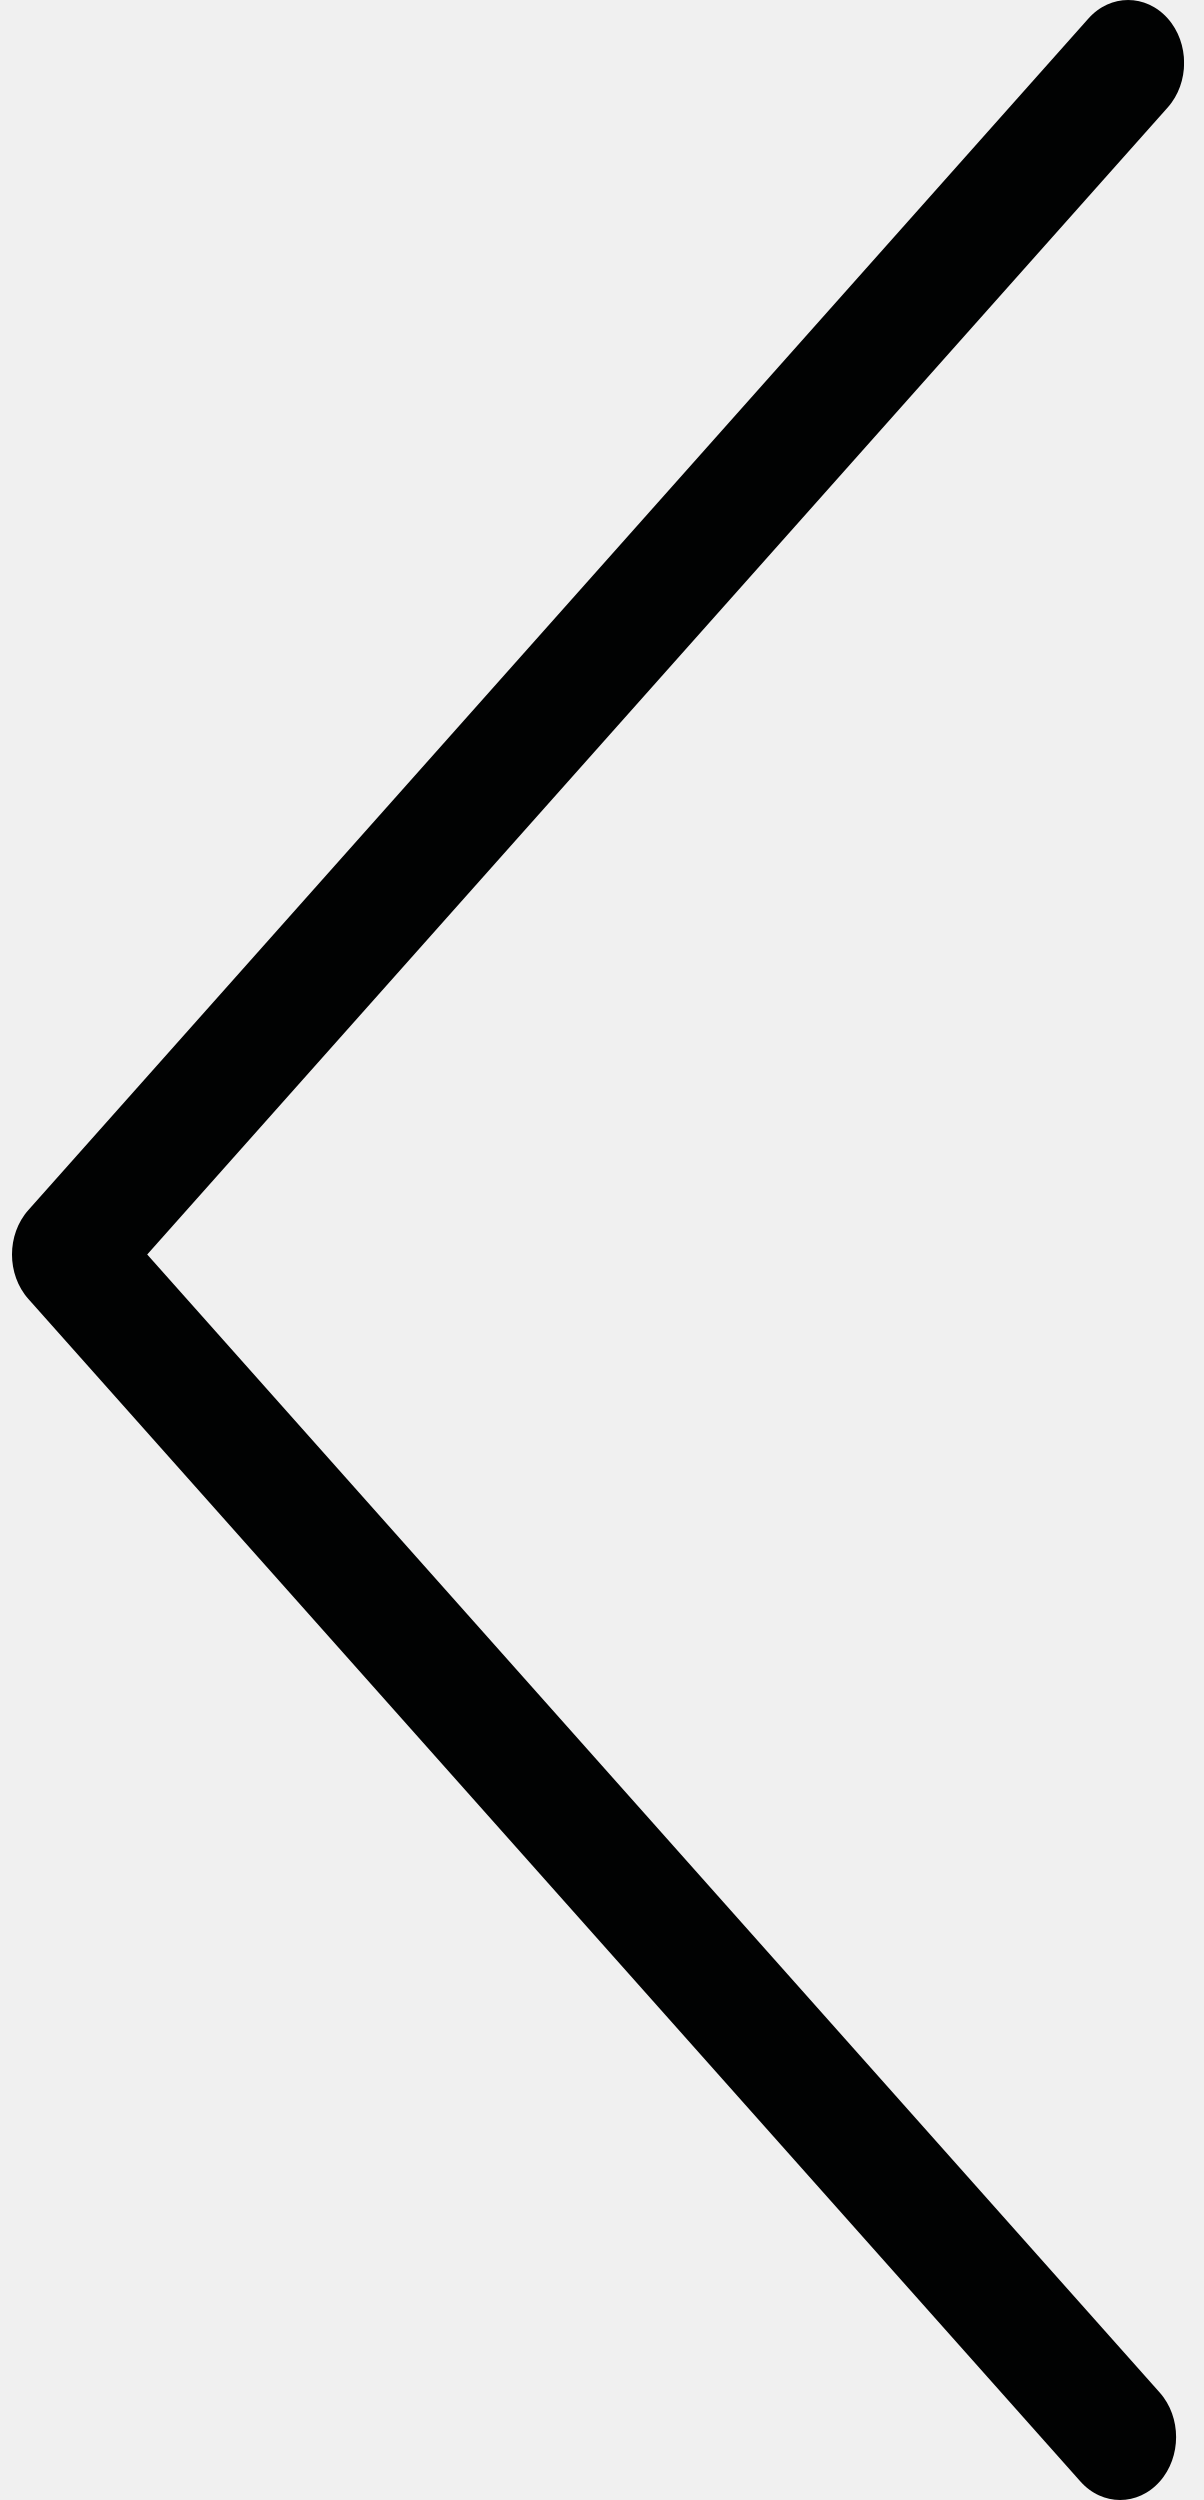
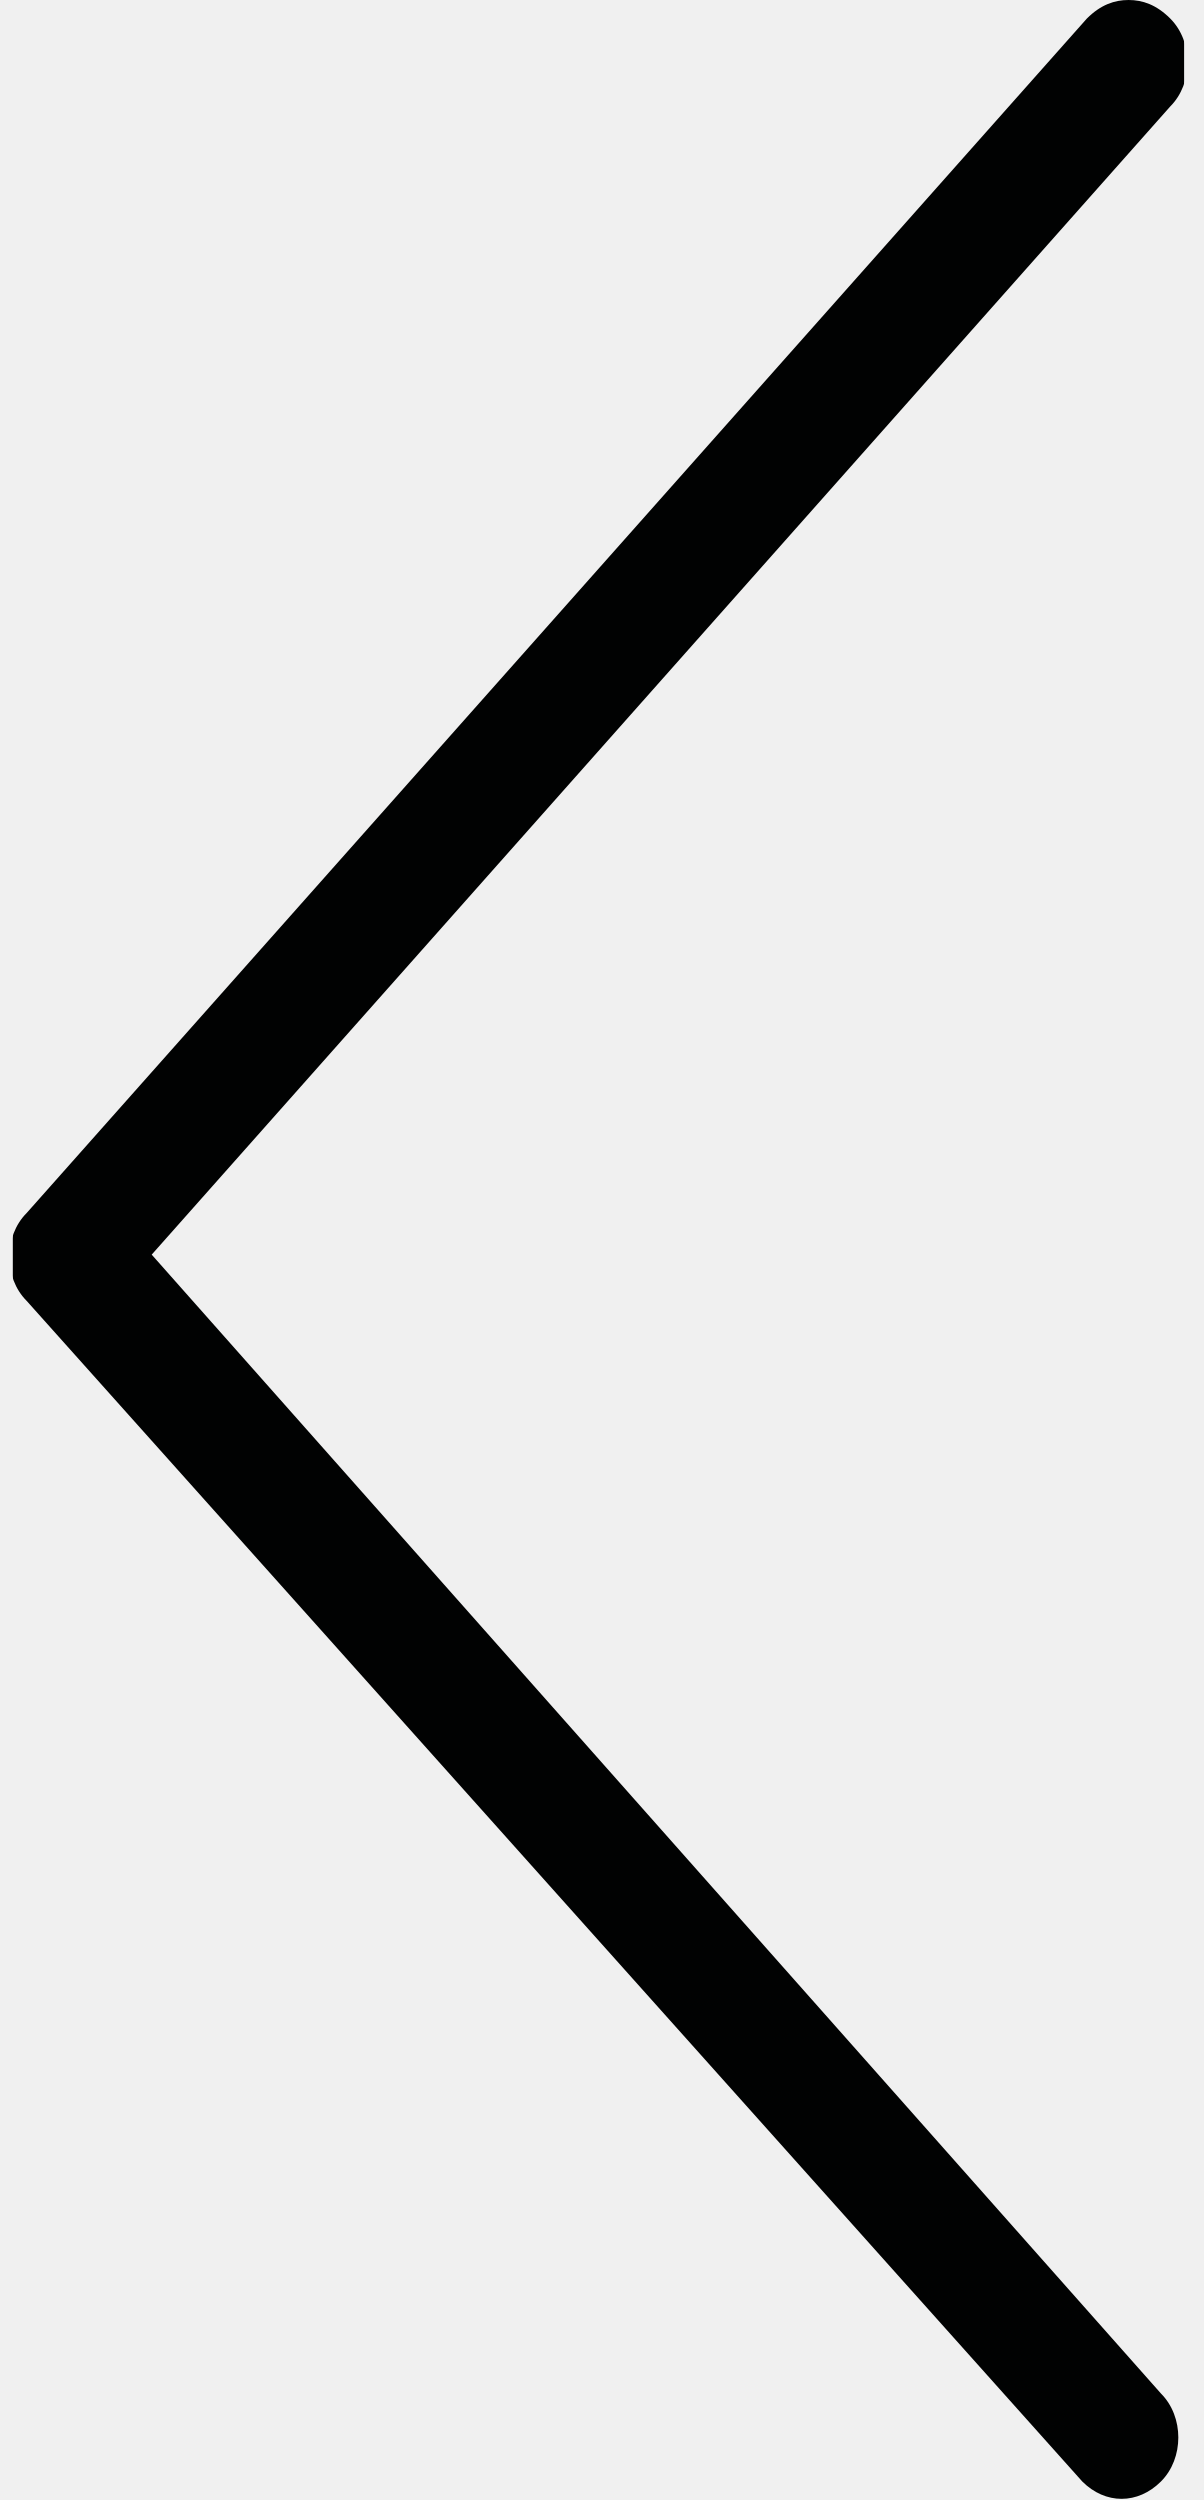
- <svg xmlns="http://www.w3.org/2000/svg" xmlns:xlink="http://www.w3.org/1999/xlink" width="26px" height="54px" viewBox="0 0 26 54" version="1.1">
-   <defs>
-     <path id="path-1" d="M0,0 L25.318,0 L25.318,54 L0,54" />
-   </defs>
-   <g id="Page-1" stroke="none" stroke-width="1" fill="none" fill-rule="evenodd">
+ <svg xmlns="http://www.w3.org/2000/svg" version="1.1" id="Ebene_1" x="0px" y="0px" viewBox="0 0 26 54" style="enable-background:new 0 0 26 54;" xml:space="preserve">
+   <style type="text/css">
+ 	.st0{filter:url(#Adobe_OpacityMaskFilter);}
+ 	.st1{fill:#FFFFFF;}
+ 	.st2{mask:url(#mask-2);fill:#010202;}
+ </style>
+   <g id="Page-1">
    <g id="Desktop-HD-Copy" transform="translate(-271, -358)">
      <g id="Pfeillinks" transform="translate(283.7884, 385) rotate(-180) translate(-283.7884, -385) translate(271, 358)">
-         <mask id="mask-2" fill="white">
-           <use xlink:href="#path-1" />
+         <g id="Clip-2">
+ 			</g>
+         <defs>
+           <filter id="Adobe_OpacityMaskFilter" filterUnits="userSpaceOnUse">
+             <feColorMatrix type="matrix" values="1 0 0 0 0  0 1 0 0 0  0 0 1 0 0  0 0 0 1 0" />
+           </filter>
+         </defs>
+         <mask maskUnits="userSpaceOnUse" id="mask-2">
+           <g class="st0">
+             <path id="path-1" class="st1" d="M0,0h25.3v54H0" />
+           </g>
        </mask>
-         <g id="Clip-2" />
-         <path d="M1.21,54 C0.9,54 0.591,53.867 0.354,53.602 C-0.118,53.071 -0.118,52.21 0.354,51.679 L22.397,26.903 L0.527,2.321 C0.055,1.79 0.055,0.929 0.527,0.398 C1,-0.133 1.765,-0.133 2.238,0.398 L24.963,25.941 C25.436,26.472 25.436,27.333 24.963,27.864 L2.065,53.602 C1.829,53.867 1.519,54 1.21,54" id="Fill-1" fill="#010202" mask="url(#mask-2)" />
+         <path id="Fill-1" class="st2" d="M1.2,54c-0.3,0-0.6-0.1-0.9-0.4c-0.5-0.5-0.5-1.4,0-1.9l22-24.8     L0.5,2.3c-0.5-0.5-0.5-1.4,0-1.9c0.5-0.5,1.2-0.5,1.7,0L25,25.9c0.5,0.5,0.5,1.4,0,1.9L2.1,53.6C1.8,53.9,1.5,54,1.2,54" />
      </g>
    </g>
  </g>
</svg>
